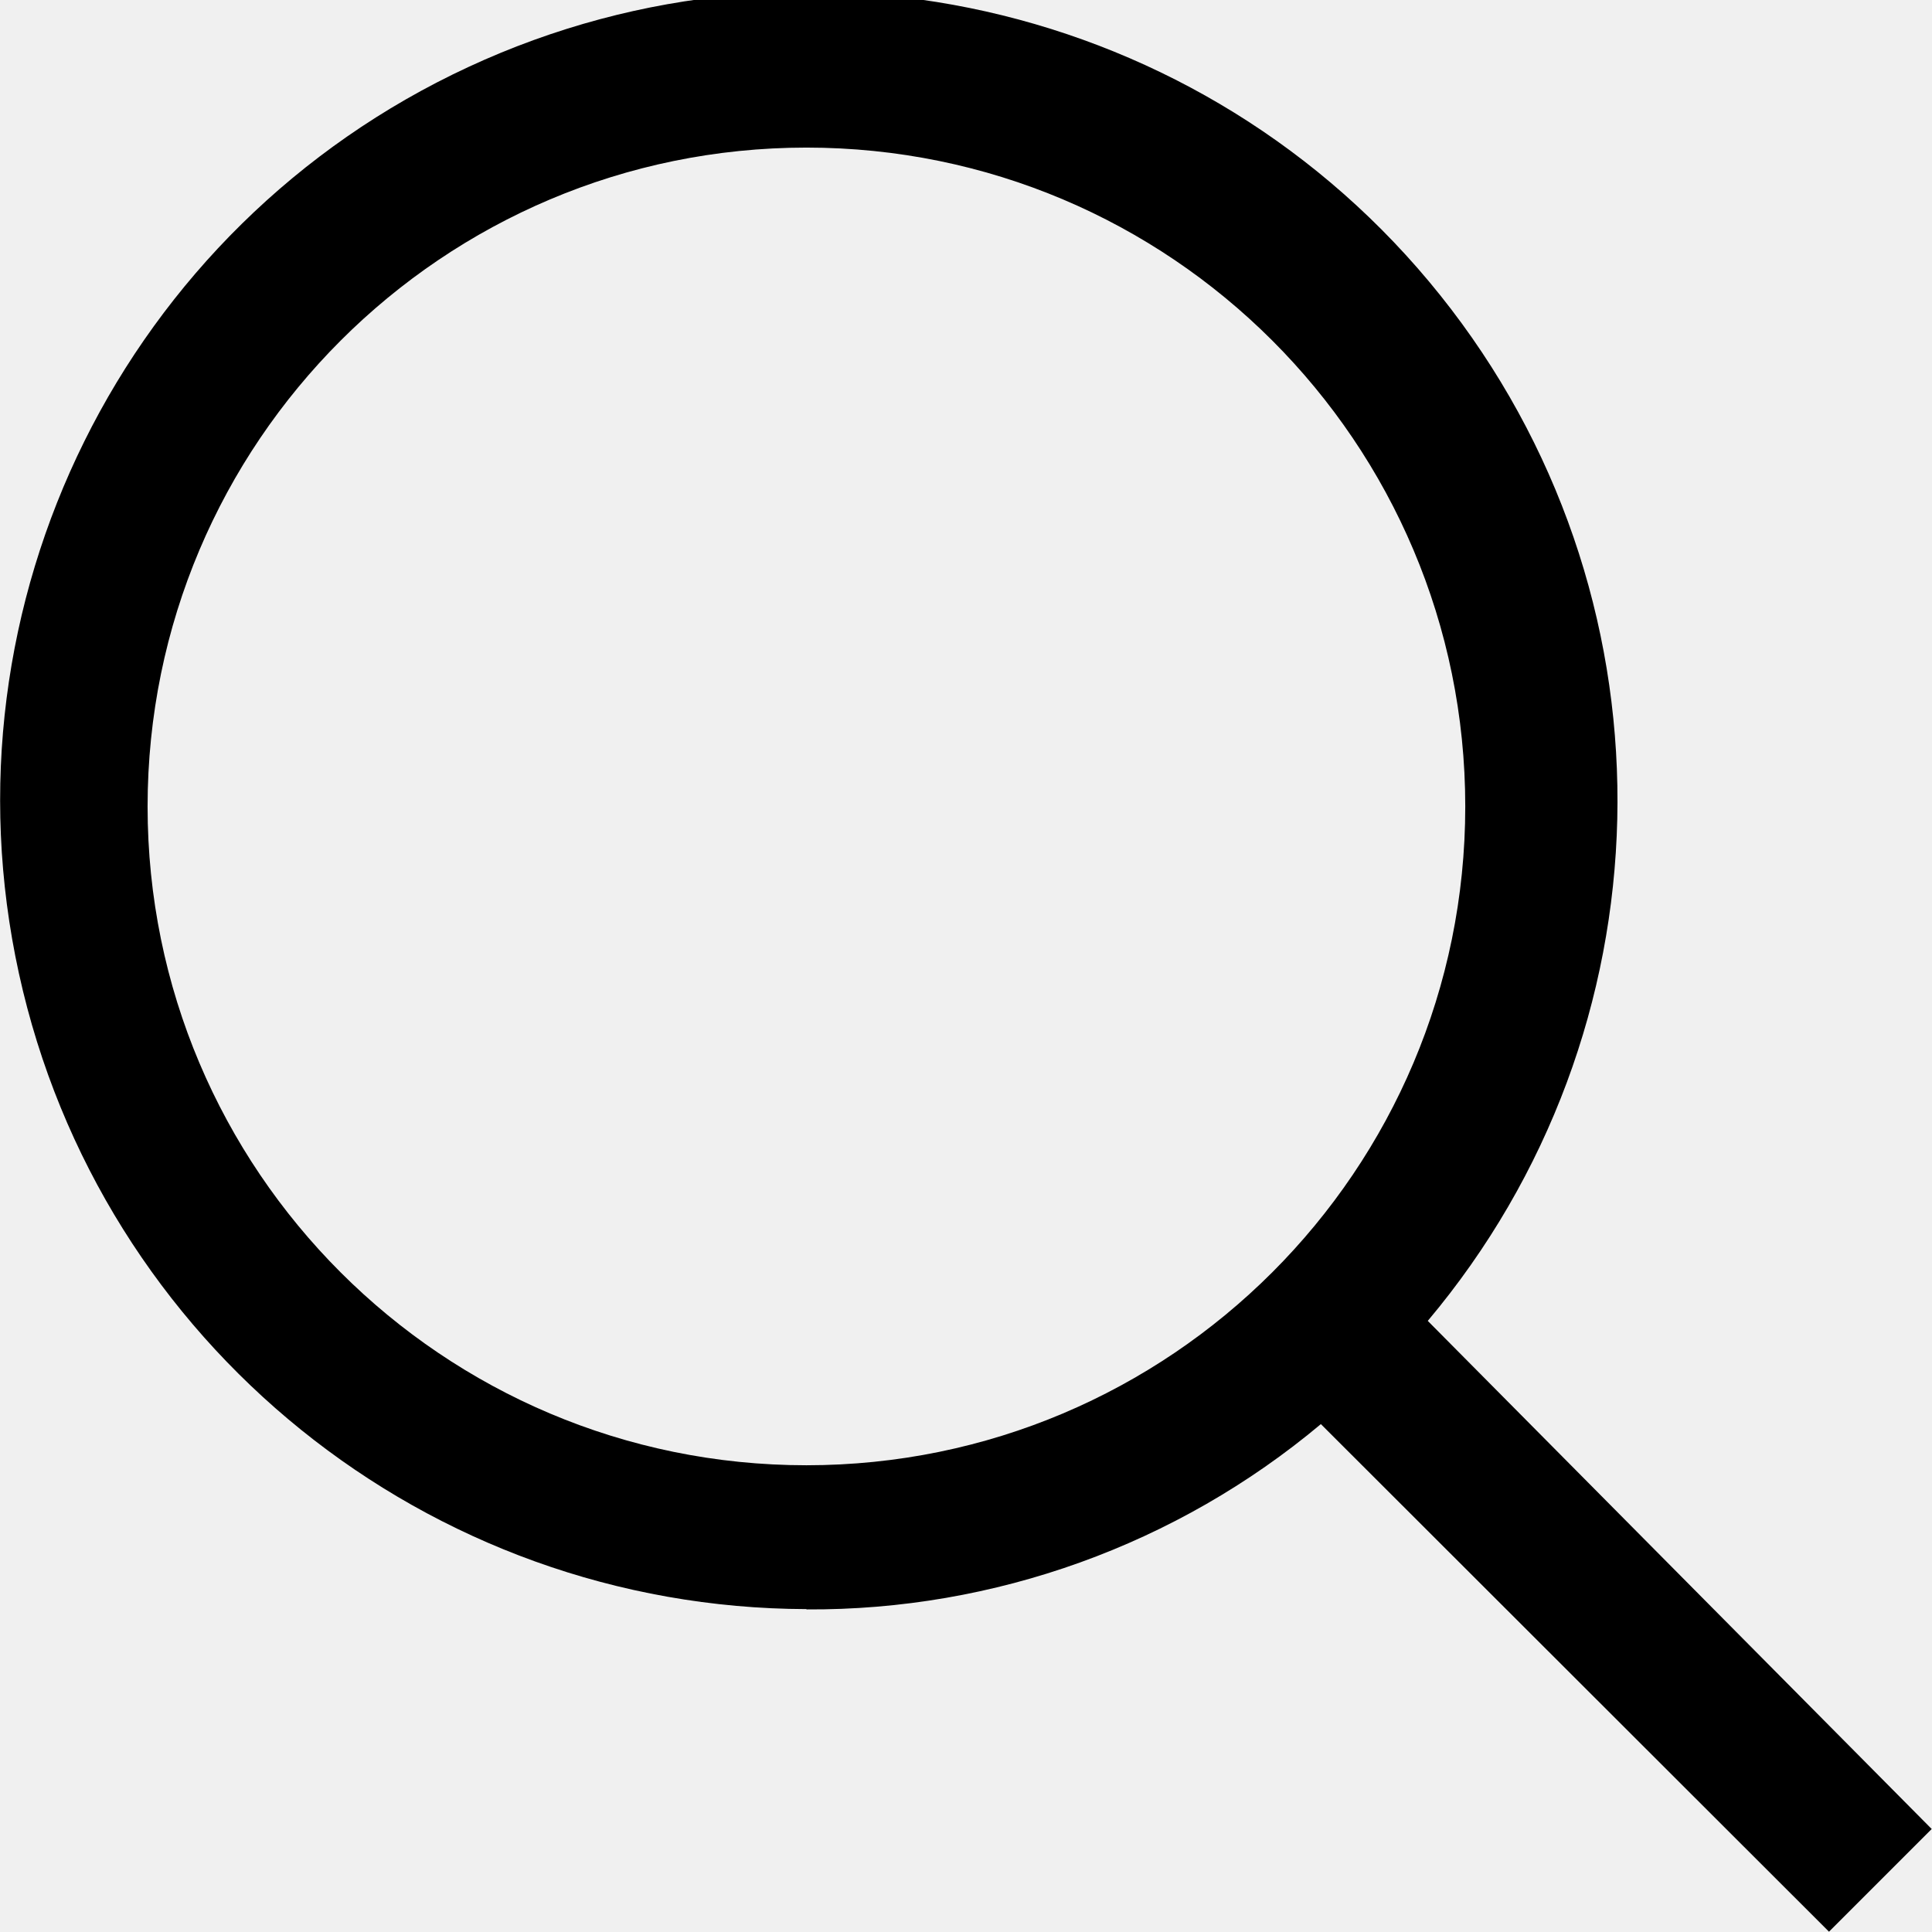
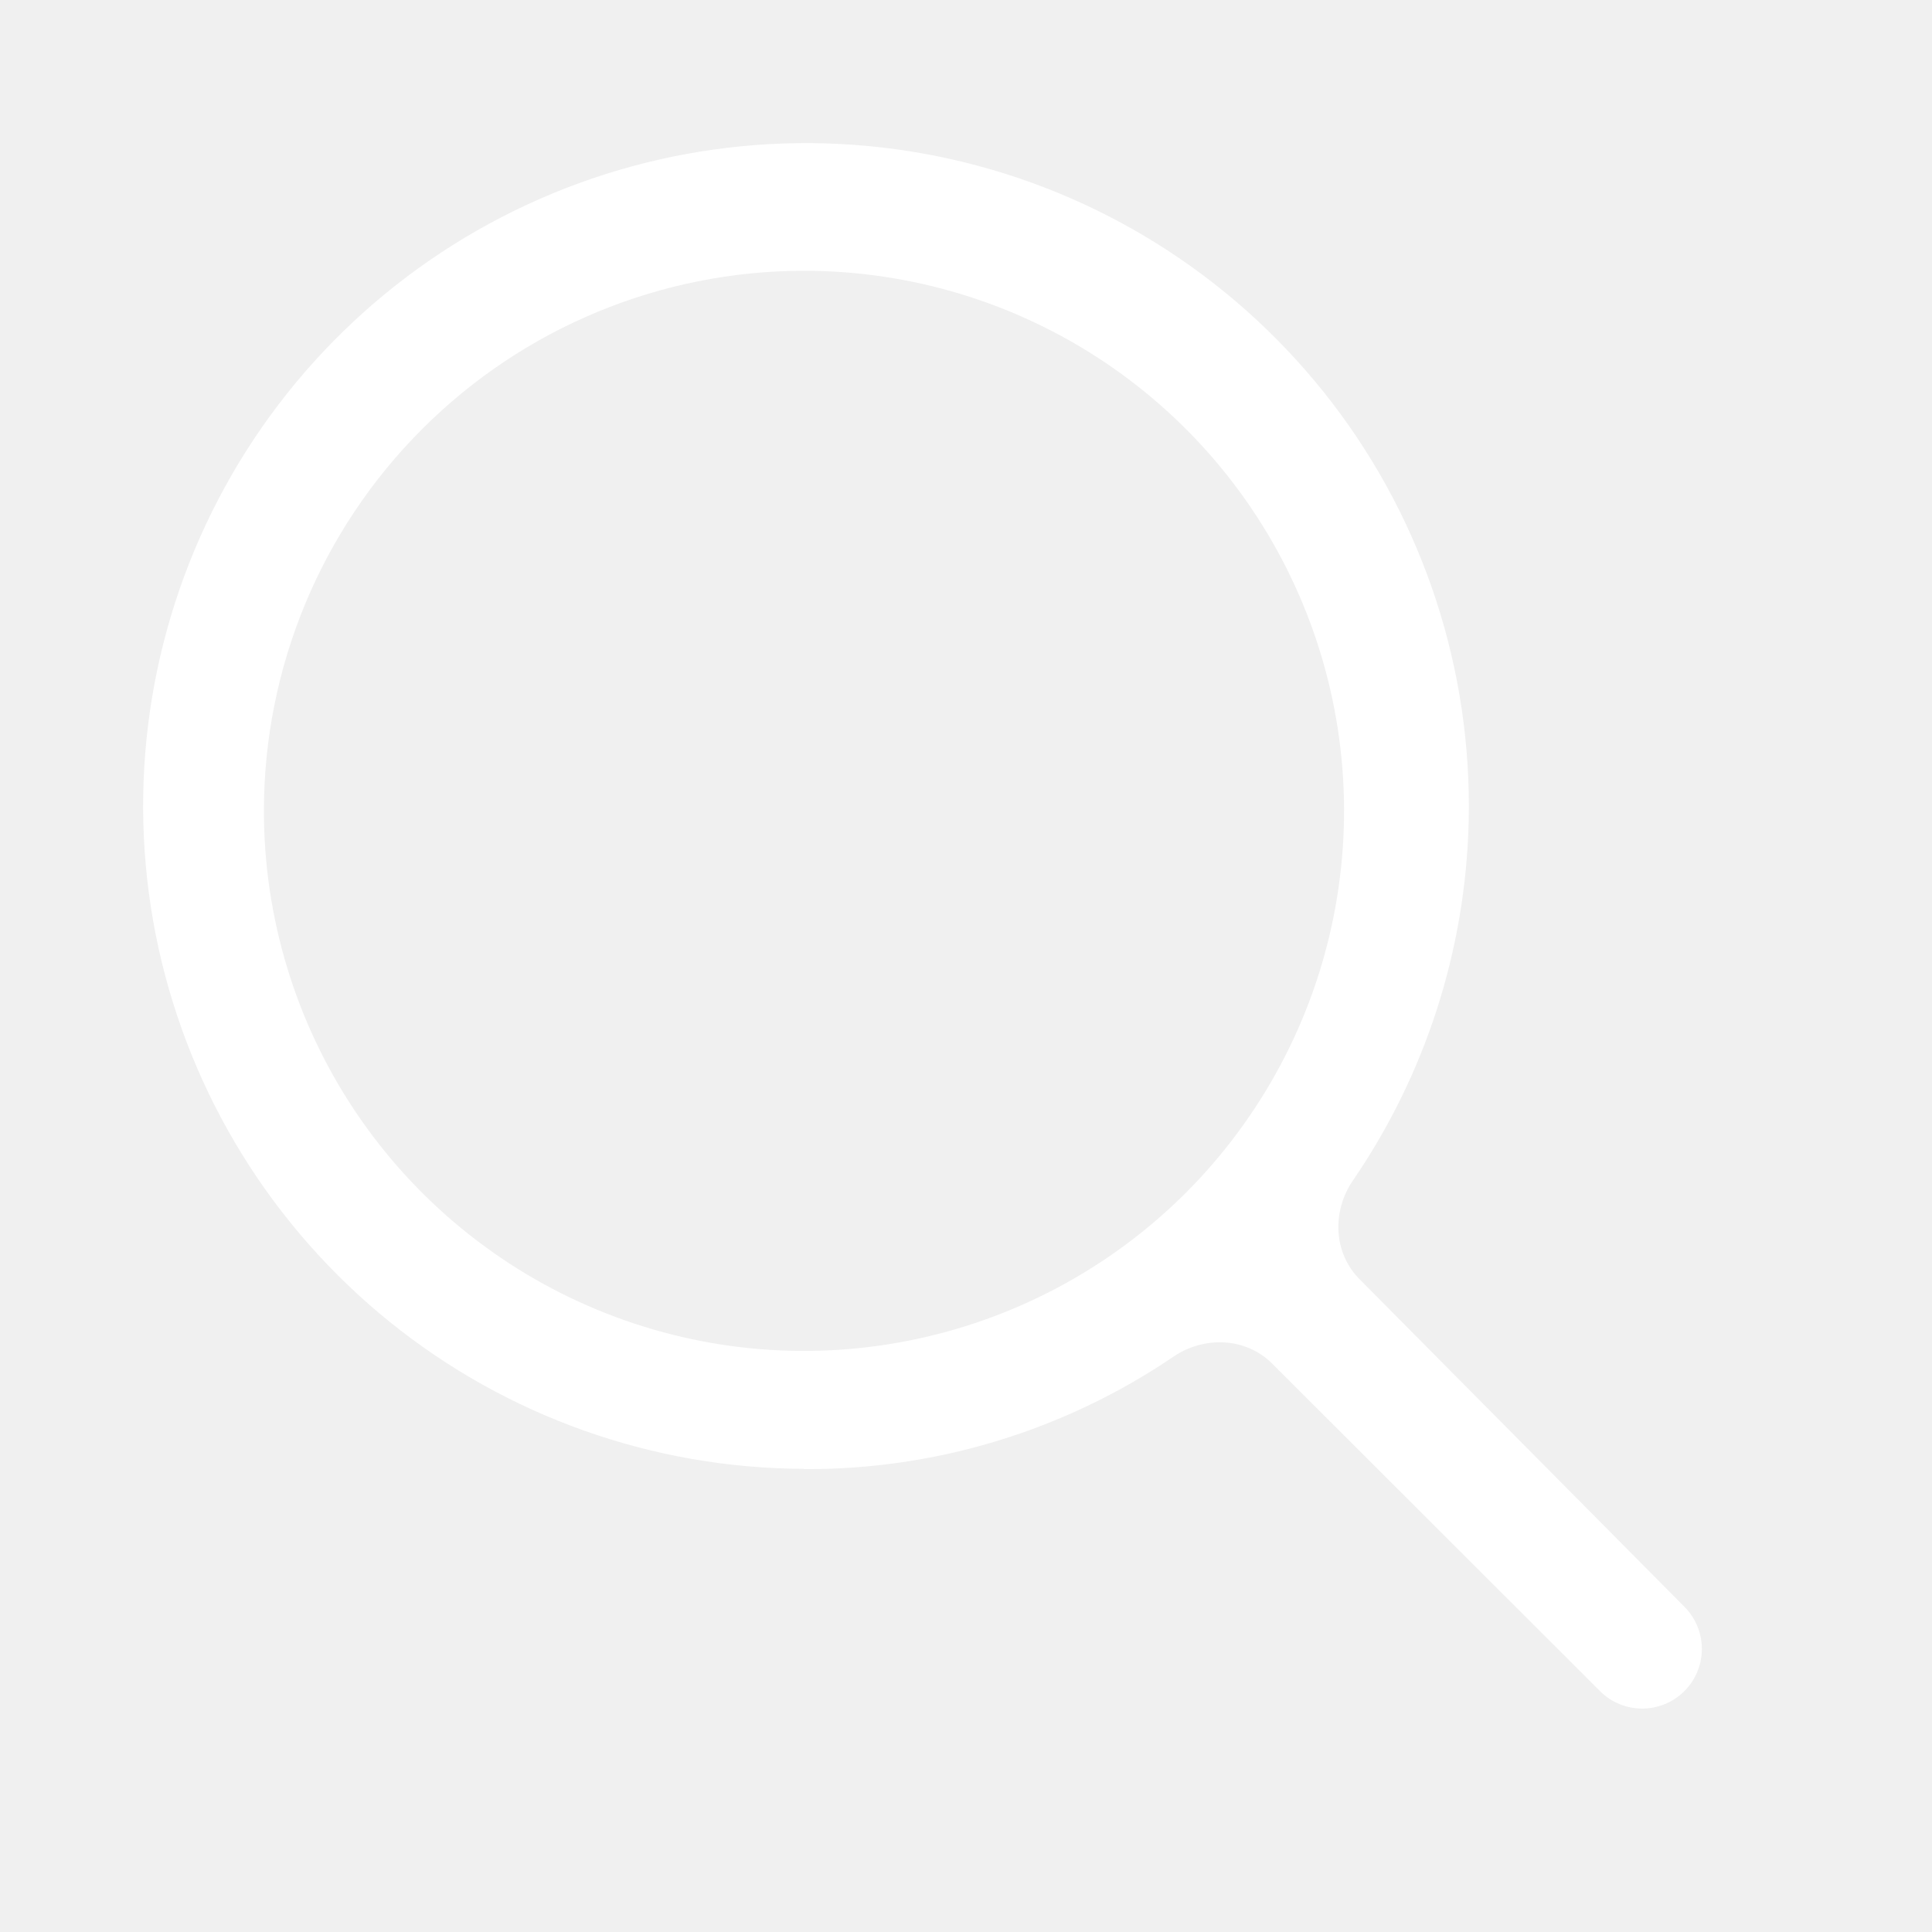
- <svg xmlns="http://www.w3.org/2000/svg" width="16.304" height="16.304" viewBox="0 0 25.304 25.304">
-   <g id="search2" transform="translate(-21.8 -21.9)">
-     <path id="Path_212" data-name="Path 212" d="M32.362,42.979A10.4,10.4,0,0,0,39.1,40.552L45.755,47.2,47.1,45.855,40.5,39.2a10.591,10.591,0,1,0-8.135,3.775Zm0-19.146a8.629,8.629,0,1,1-8.629,8.629A8.632,8.632,0,0,1,32.362,23.833Z" fill="#000" />
-   </g>
+ <svg xmlns="http://www.w3.org/2000/svg" width="27" height="27" viewBox="0 0 27 27" fill="none">
+   <path d="M11.237 20.529C11.237 20.53 11.237 20.531 11.238 20.531C13.085 20.541 14.883 19.989 16.4 18.959C16.828 18.668 17.41 18.689 17.777 19.055L22.361 23.634C22.686 23.959 23.214 23.959 23.54 23.633V23.633C23.864 23.309 23.865 22.783 23.542 22.457L18.997 17.874C18.633 17.507 18.614 16.925 18.907 16.498C19.918 15.022 20.483 13.279 20.525 11.477C20.573 9.37 19.902 7.309 18.621 5.635C17.34 3.961 15.527 2.773 13.48 2.269C11.434 1.765 9.276 1.973 7.364 2.861C5.452 3.748 3.9 5.261 2.964 7.149C2.028 9.038 1.764 11.189 2.215 13.248C2.667 15.307 3.807 17.15 5.447 18.474C7.087 19.797 9.129 20.521 11.236 20.527C11.237 20.527 11.238 20.528 11.237 20.529V20.529ZM11.236 3.784C12.729 3.784 14.188 4.227 15.429 5.056C16.67 5.886 17.638 7.064 18.209 8.444C18.78 9.823 18.93 11.34 18.638 12.804C18.347 14.268 17.628 15.613 16.573 16.669C15.517 17.724 14.172 18.443 12.708 18.734C11.244 19.026 9.727 18.876 8.348 18.305C6.968 17.734 5.79 16.766 4.96 15.525C4.131 14.284 3.688 12.825 3.688 11.332C3.689 9.33 4.484 7.411 5.9 5.996C7.315 4.58 9.234 3.785 11.236 3.784Z" fill="white" />
</svg>
